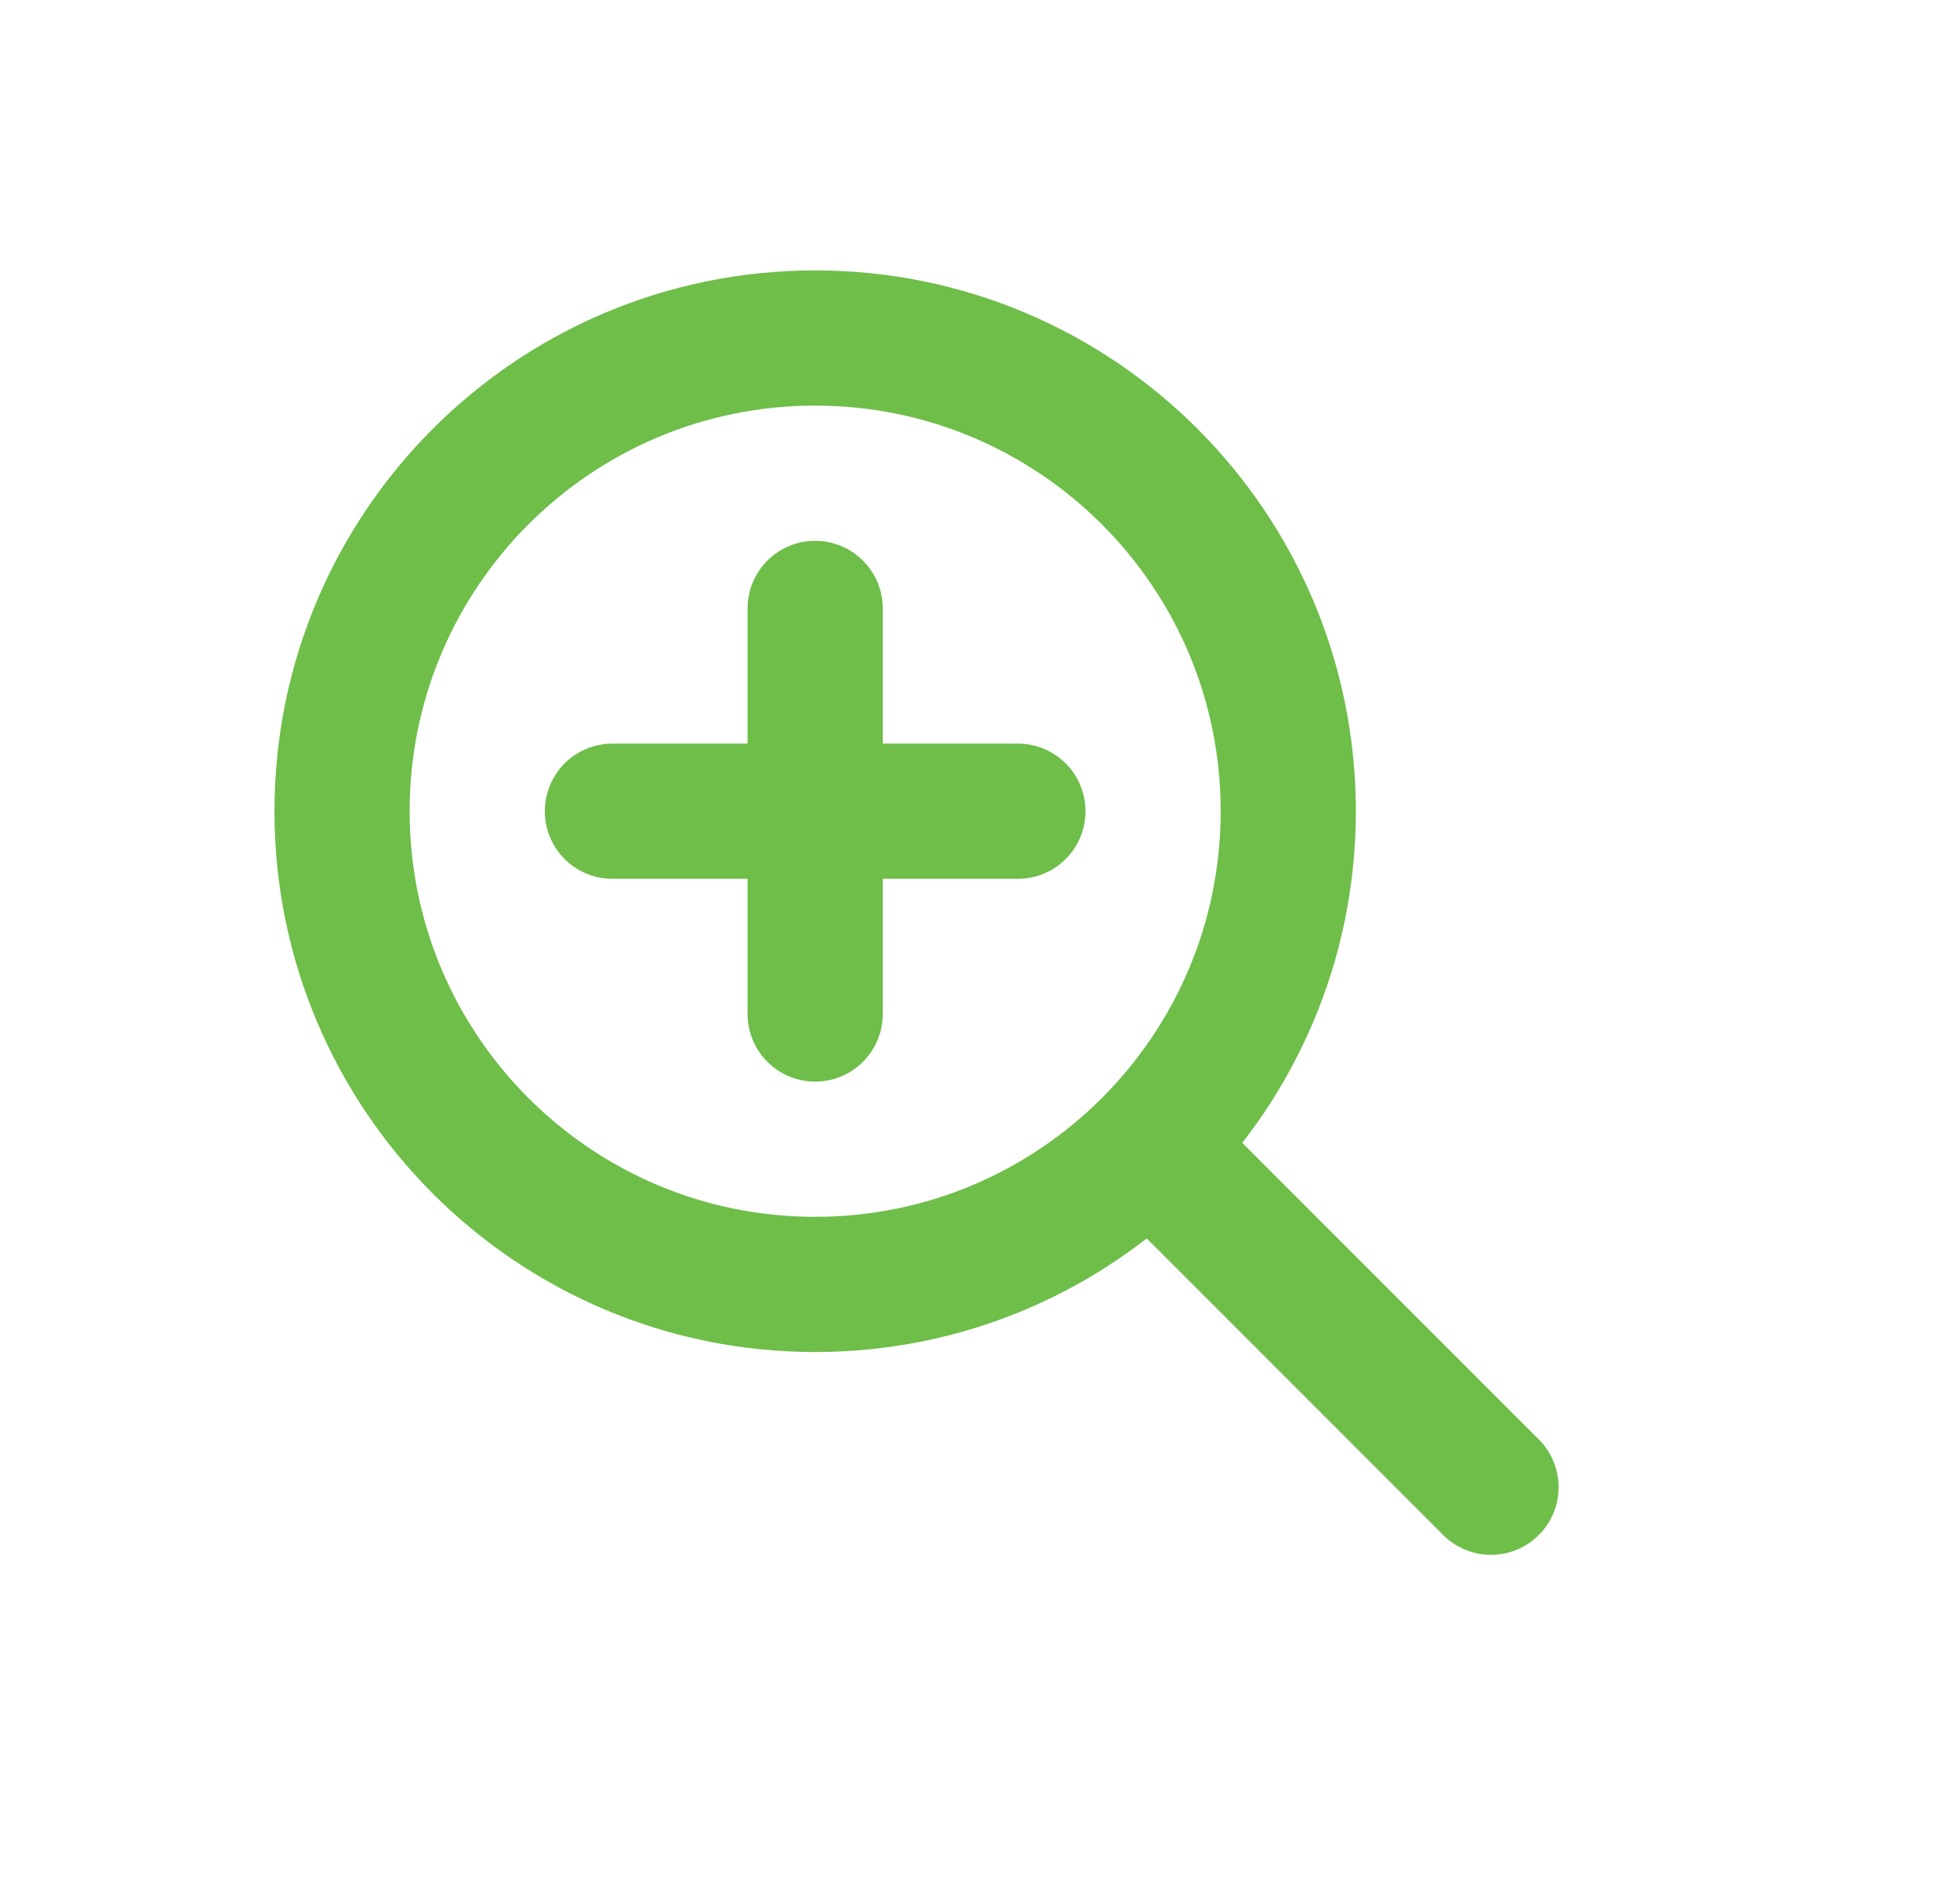
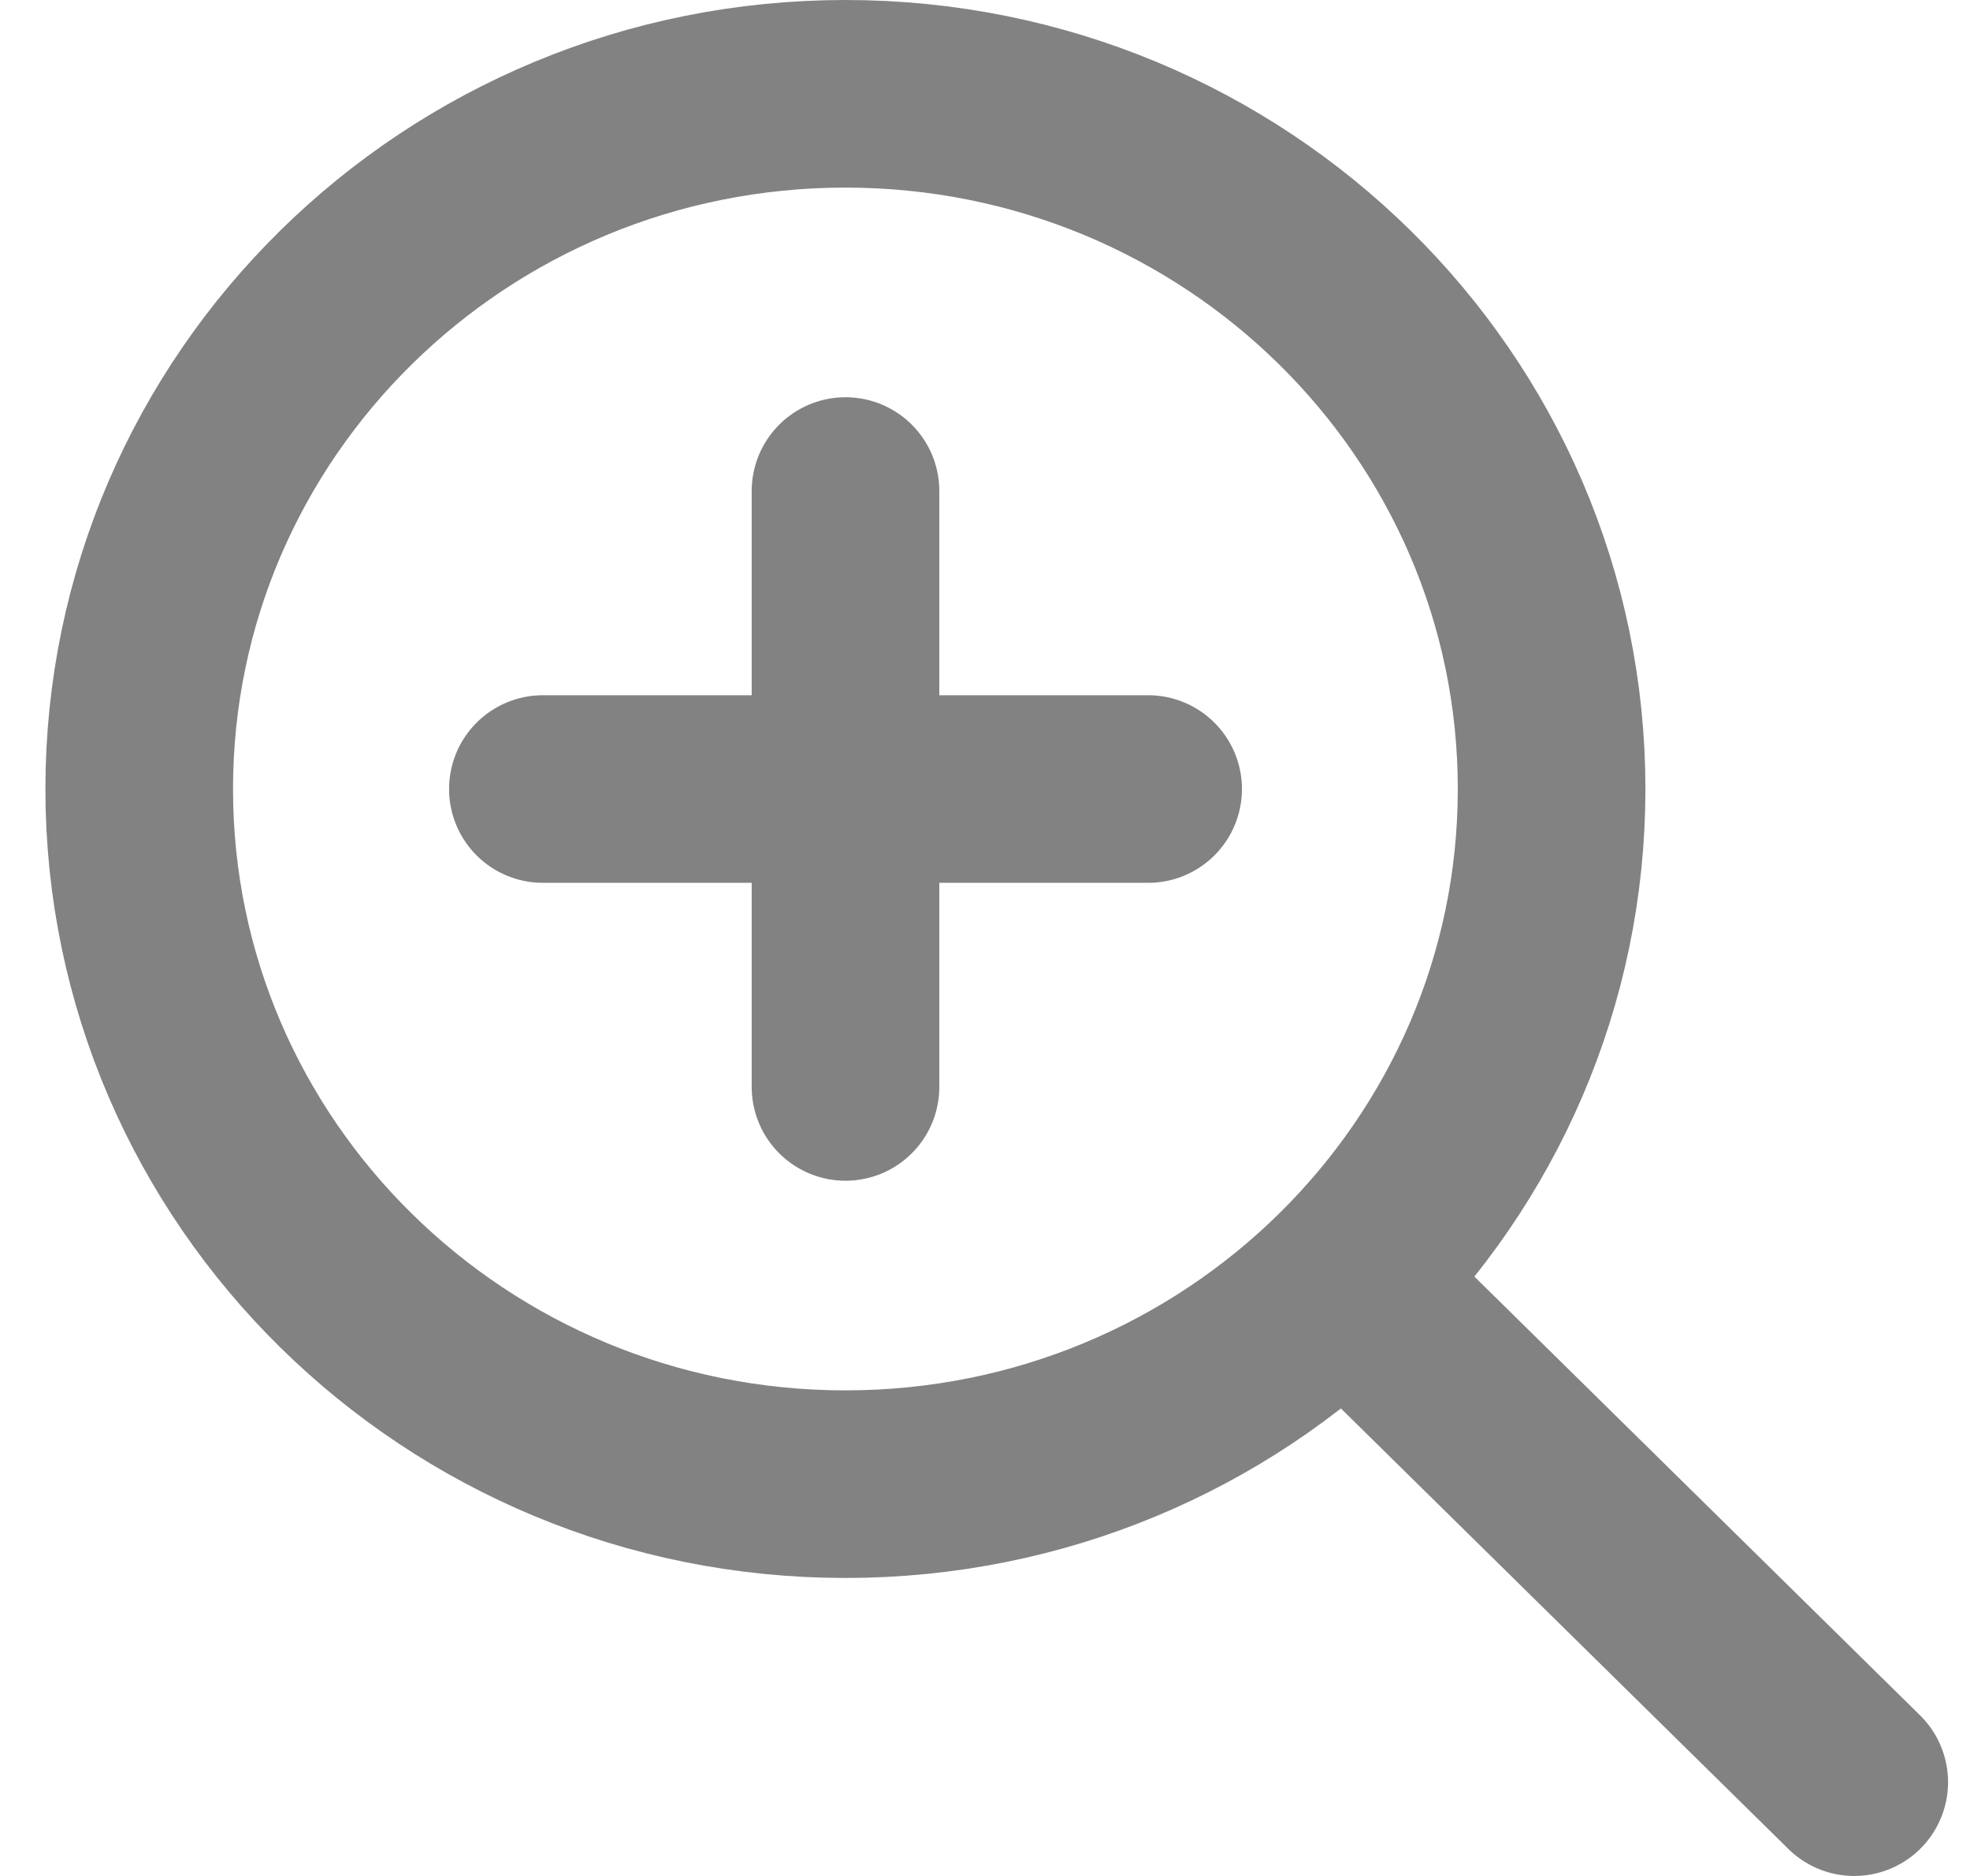
- <svg xmlns="http://www.w3.org/2000/svg" width="29" height="28" viewBox="0 0 29 28" fill="none">
-   <path d="M9.061 12L15.061 12" stroke="#6EBE49" stroke-width="2" stroke-linecap="round" stroke-linejoin="round" />
-   <path d="M12.061 9L12.061 15" stroke="#6EBE49" stroke-width="2" stroke-linecap="round" stroke-linejoin="round" />
-   <path d="M12.061 19C15.927 19 19.061 15.866 19.061 12C19.061 8.134 15.927 5 12.061 5C8.195 5 5.061 8.134 5.061 12C5.061 15.866 8.195 19 12.061 19Z" stroke="#6EBE49" stroke-width="2" stroke-linecap="round" stroke-linejoin="round" />
-   <path d="M22.061 22L17.061 17" stroke="#6EBE49" stroke-width="2" stroke-linecap="round" stroke-linejoin="round" />
+ <svg xmlns="http://www.w3.org/2000/svg" width="21" height="20" viewBox="0 0 21 20" fill="none">
+   <path d="M5.787 8.412L12.239 8.412" stroke="#828282" stroke-width="2" stroke-linecap="round" stroke-linejoin="round" />
+   <path d="M9.013 5.235L9.013 11.588" stroke="#828282" stroke-width="2" stroke-linecap="round" stroke-linejoin="round" />
+   <path d="M9.012 15.823C13.169 15.823 16.54 12.505 16.54 8.412C16.54 4.318 13.169 1 9.012 1C4.855 1 1.484 4.318 1.484 8.412C1.484 12.505 4.855 15.823 9.012 15.823Z" stroke="#828282" stroke-width="2" stroke-linecap="round" stroke-linejoin="round" />
+   <path d="M19.766 19L14.389 13.706" stroke="#828282" stroke-width="2" stroke-linecap="round" stroke-linejoin="round" />
</svg>
